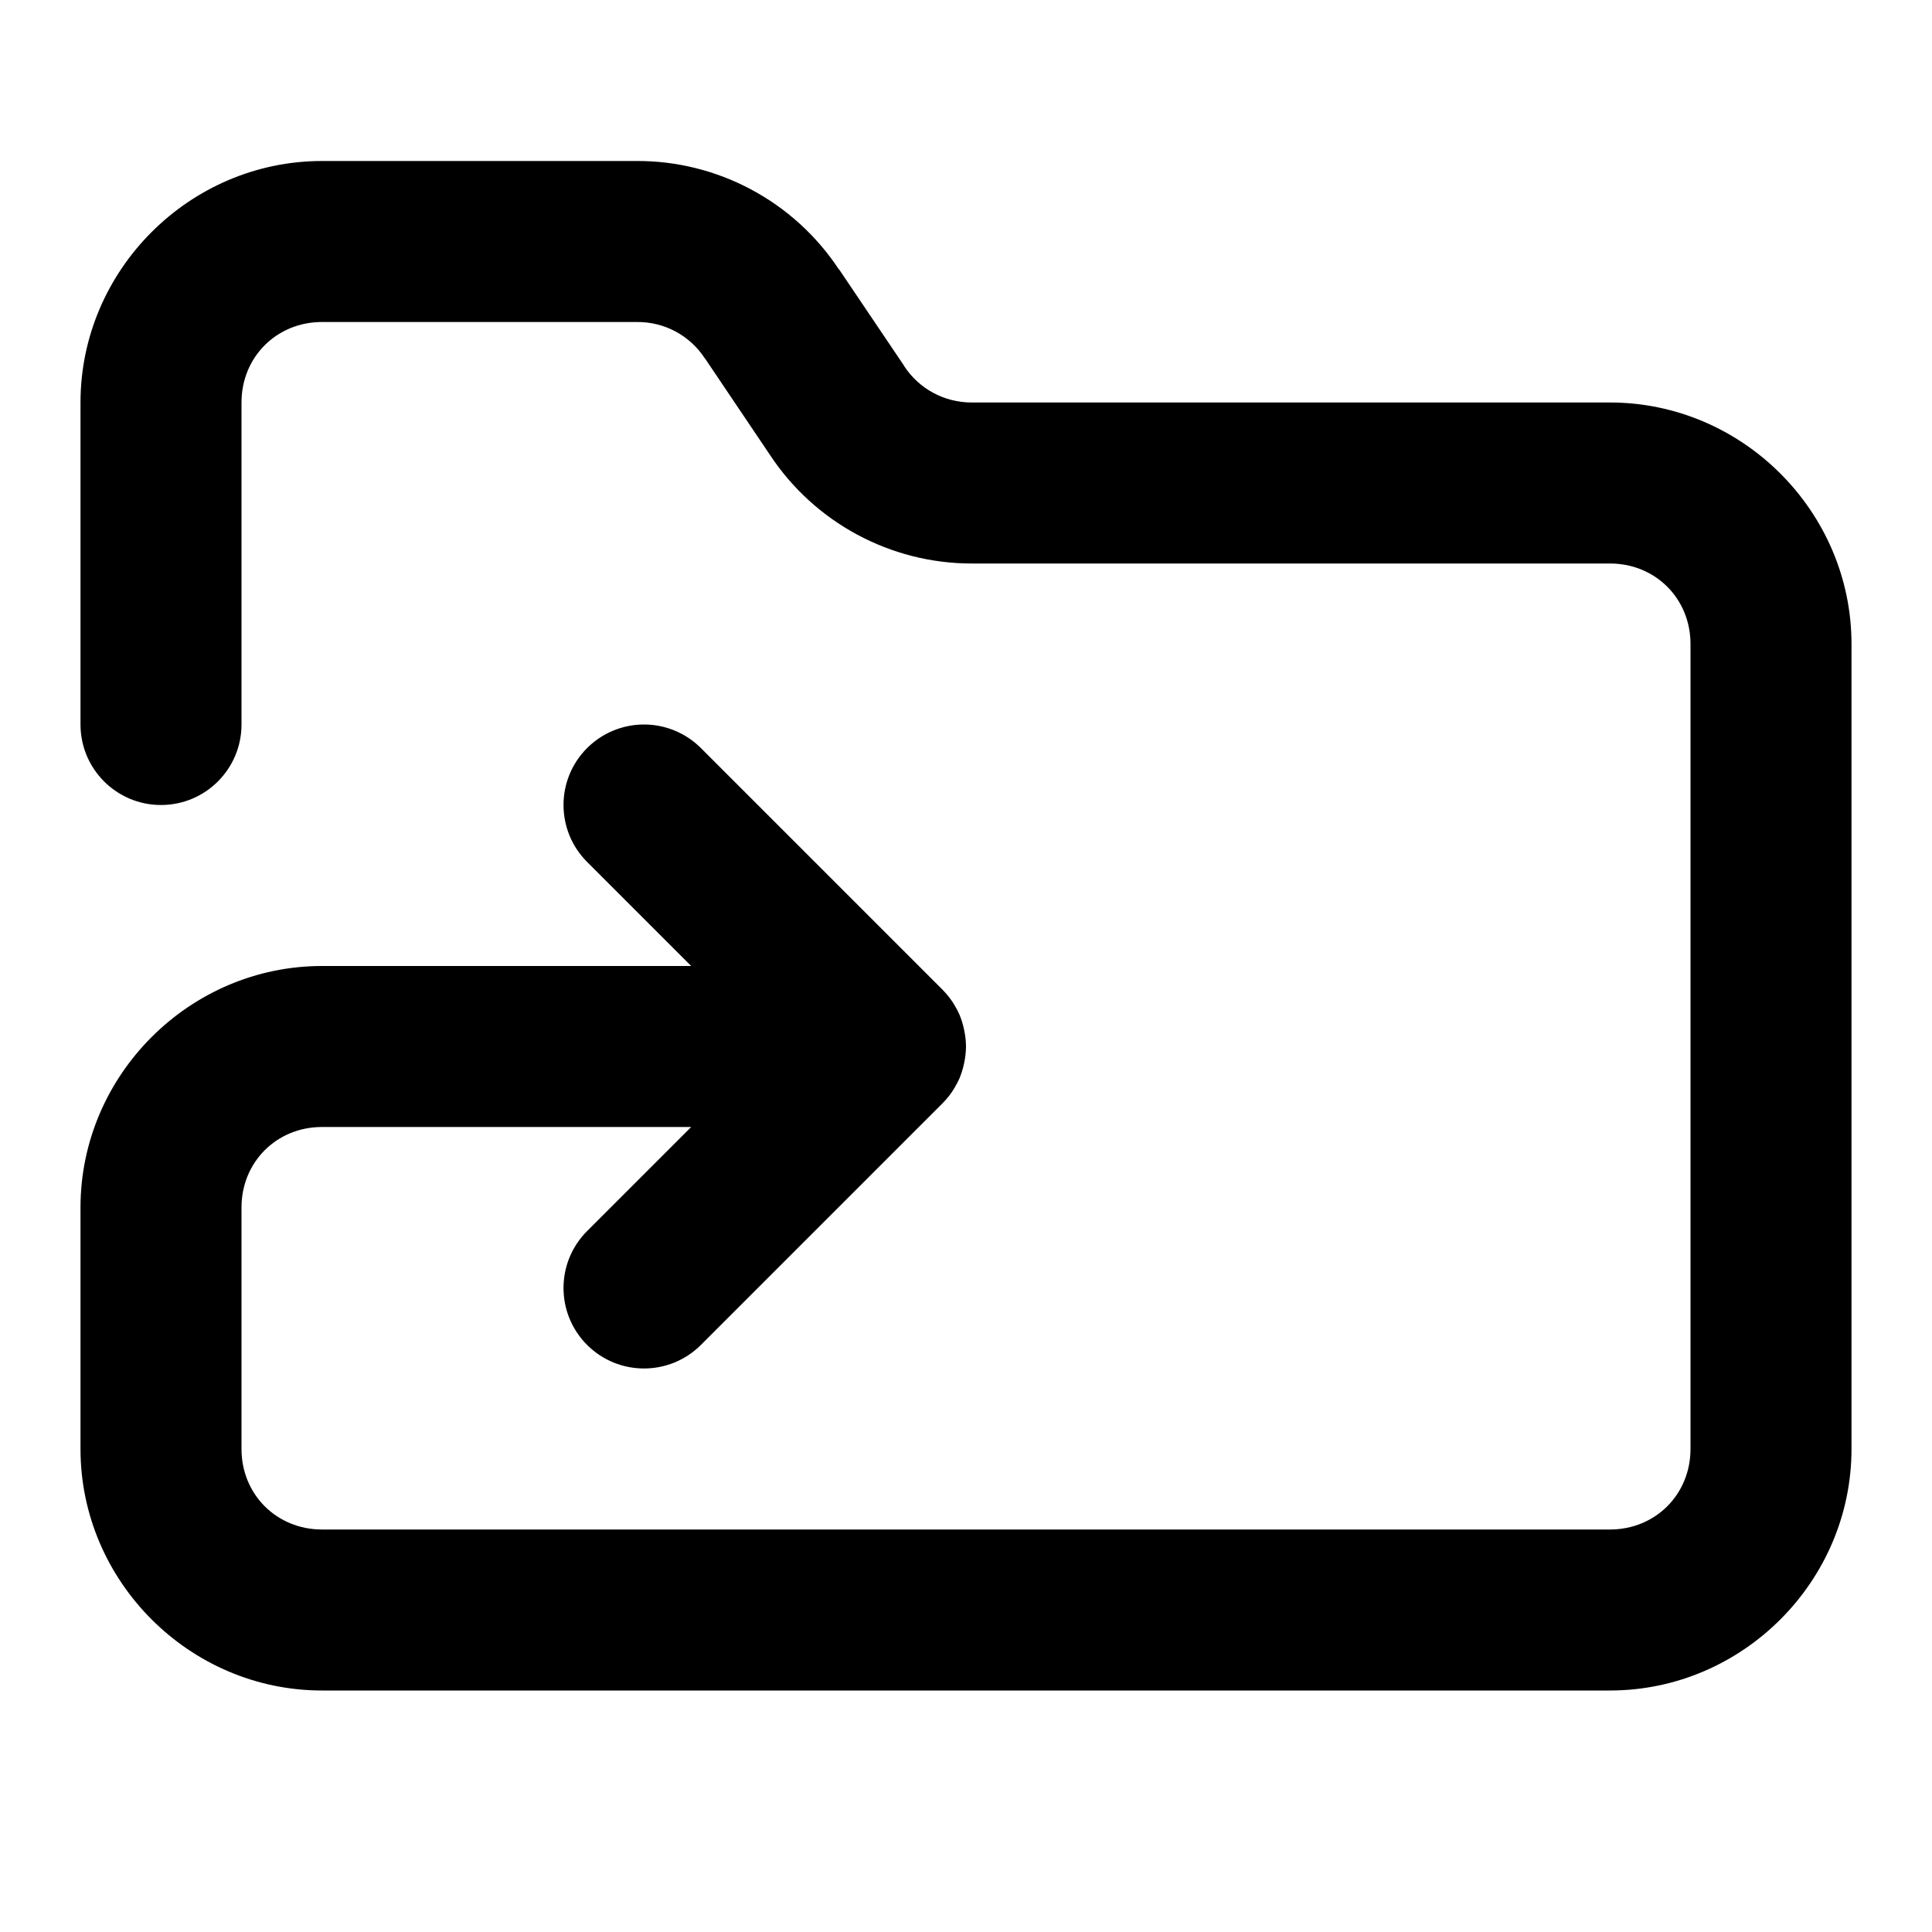
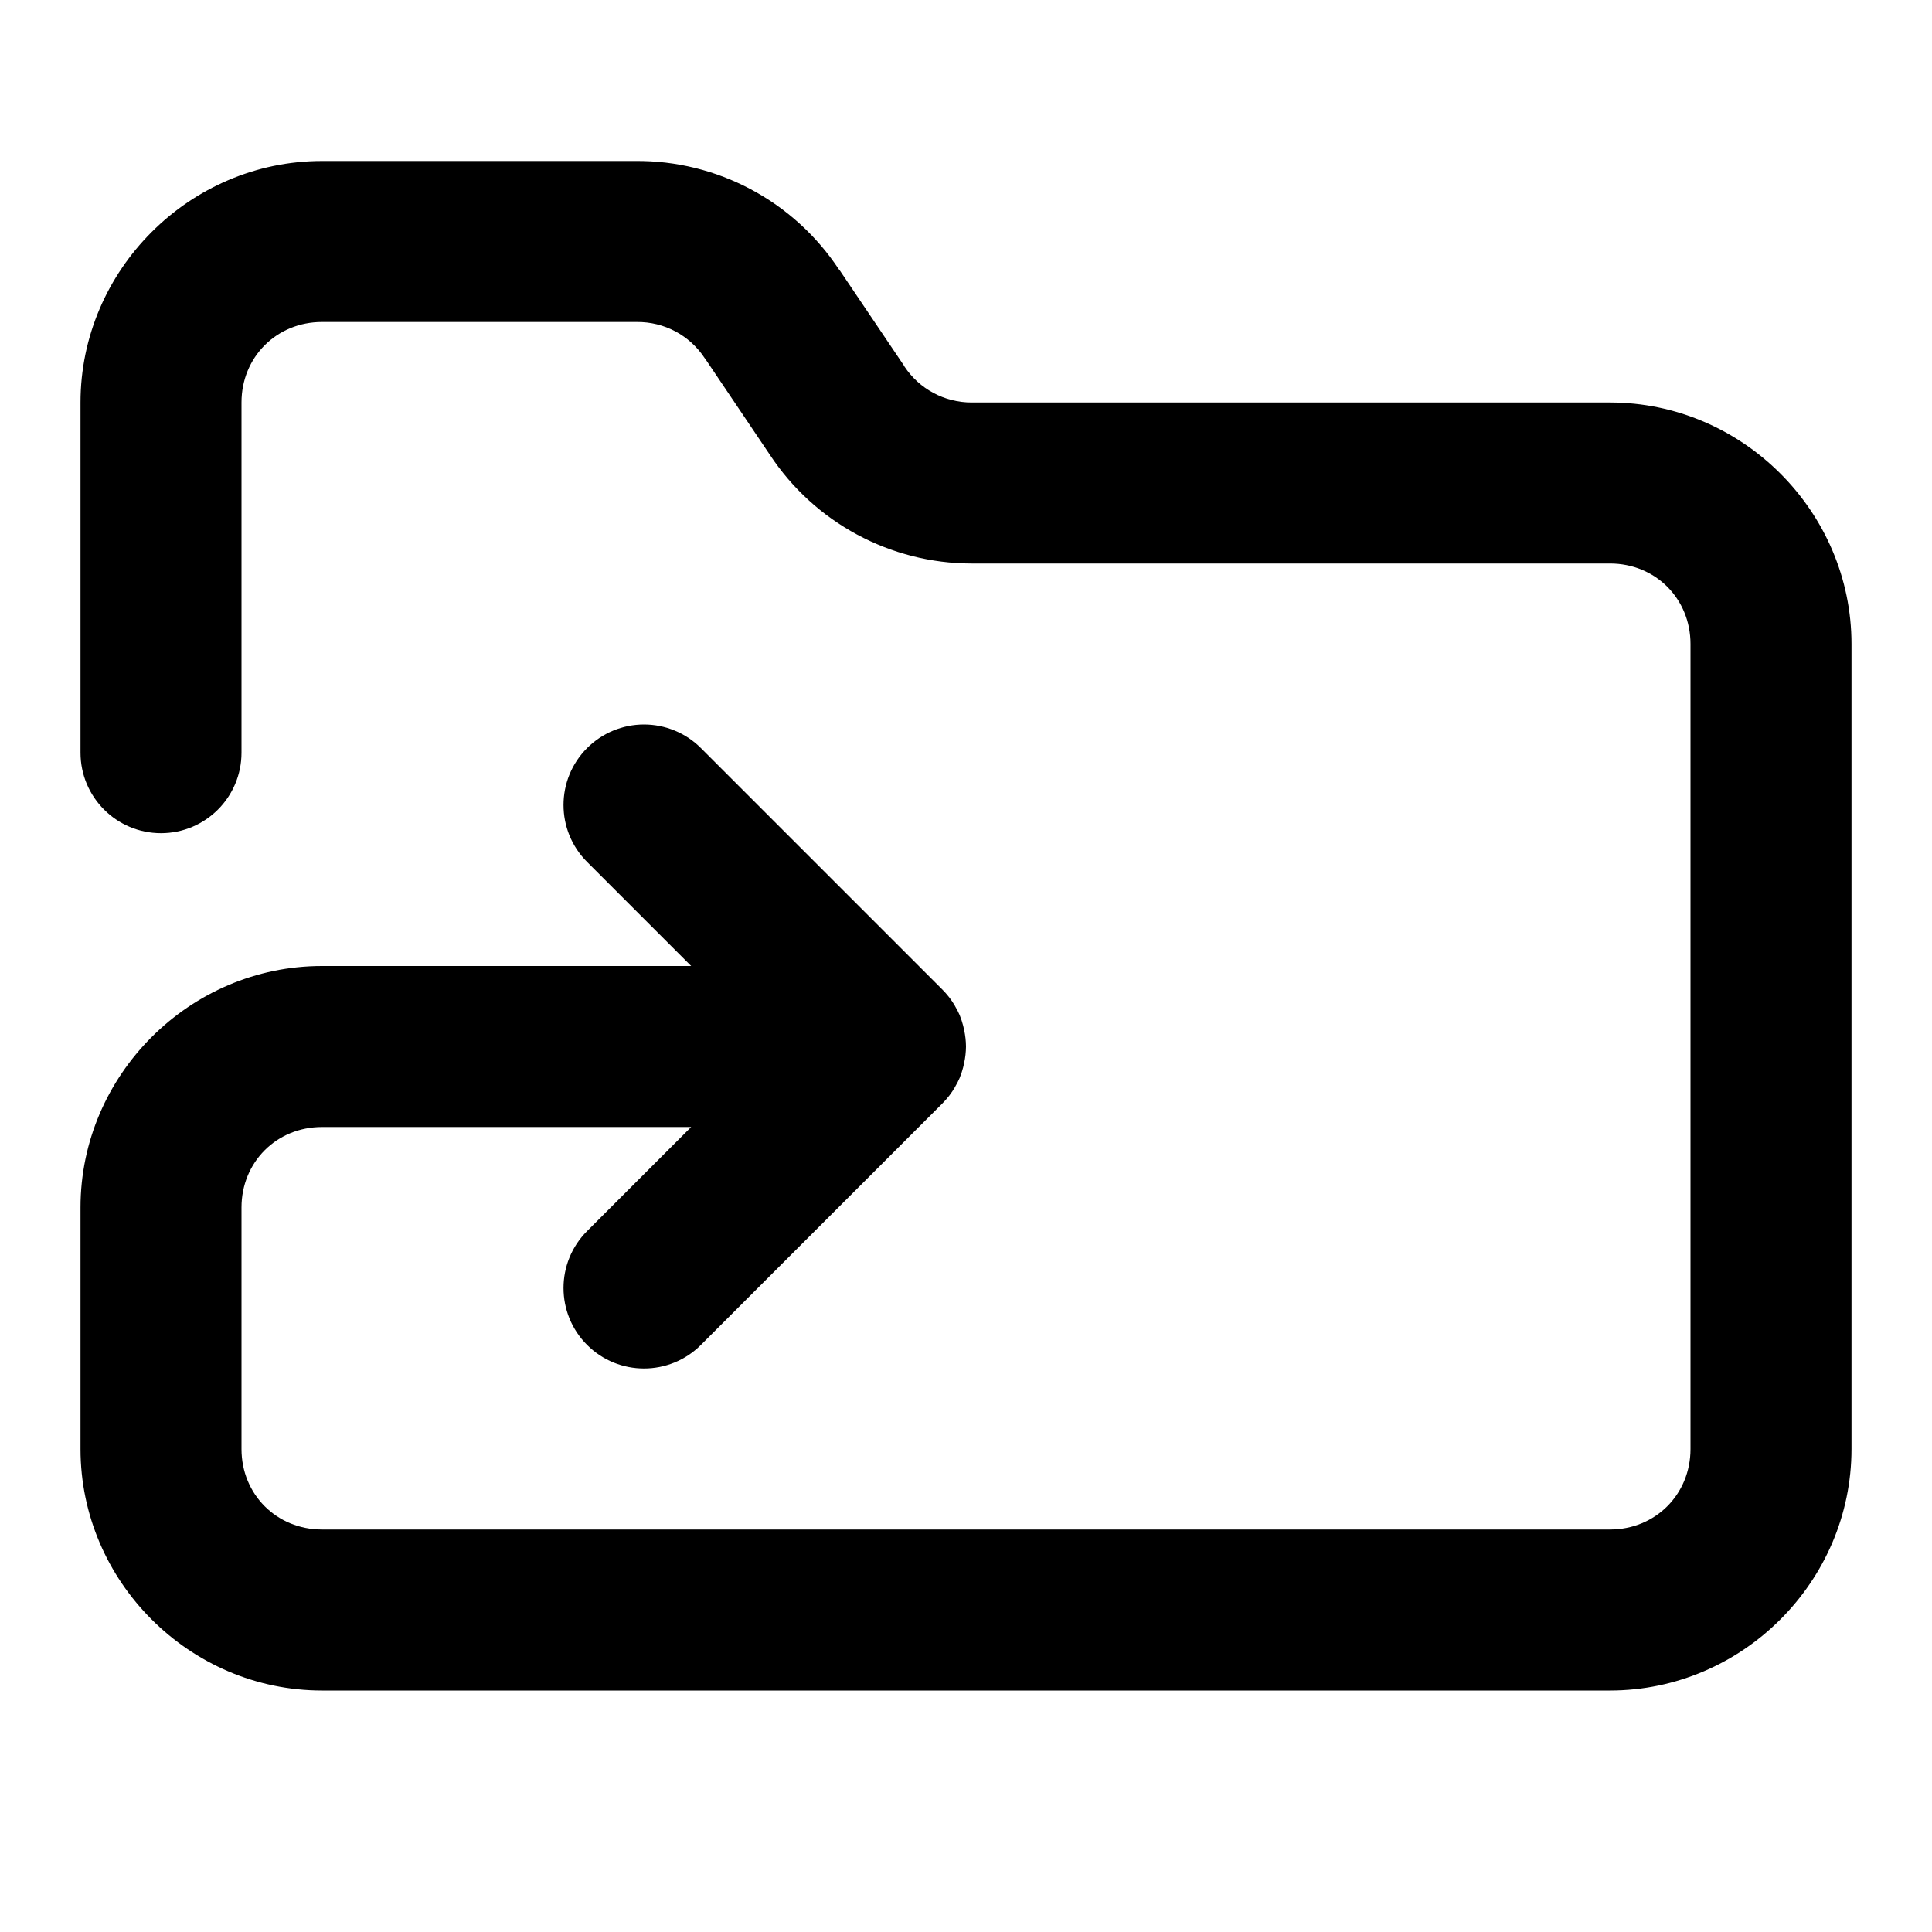
<svg xmlns="http://www.w3.org/2000/svg" width="24" height="24" viewBox="0 0 24 24" fill="currentColor" tags="directory,symlink,symbolic,link" categories="files">
-   <path d="M 4 2 C 2.355 2 1 3.355 1 5 L 1 9 A 1 1 0 0 0 2 10 A 1 1 0 0 0 3 9 L 3 5 C 3 4.436 3.436 4 4 4 L 7.9 4 A 1 1 0 0 0 7.91 4 C 8.251 3.997 8.566 4.164 8.754 4.449 A 1 1 0 0 0 8.762 4.459 L 9.564 5.65 C 10.119 6.492 11.063 7 12.07 7 L 20 7 C 20.564 7 21 7.436 21 8 L 21 18 C 21 18.564 20.564 19 20 19 L 4 19 C 3.436 19 3 18.564 3 18 L 3 15 C 3 14.436 3.436 14 4 14 L 8.586 14 L 7.293 15.293 A 1 1 0 0 0 7.293 16.707 A 1 1 0 0 0 8.707 16.707 L 11.697 13.717 A 1 1 0 0 0 11.707 13.707 A 1 1 0 0 0 11.785 13.619 A 1 1 0 0 0 11.793 13.609 A 1 1 0 0 0 11.861 13.508 A 1 1 0 0 0 11.865 13.5 A 1 1 0 0 0 11.922 13.389 A 1 1 0 0 0 11.924 13.383 A 1 1 0 0 0 11.965 13.258 A 1 1 0 0 0 11.977 13.205 A 1 1 0 0 0 12 13 A 1 1 0 0 0 11.977 12.795 A 1 1 0 0 0 11.965 12.742 A 1 1 0 0 0 11.924 12.617 A 1 1 0 0 0 11.922 12.611 A 1 1 0 0 0 11.865 12.5 A 1 1 0 0 0 11.861 12.492 A 1 1 0 0 0 11.793 12.391 A 1 1 0 0 0 11.785 12.381 A 1 1 0 0 0 11.707 12.293 L 11.697 12.283 L 8.707 9.293 A 1 1 0 0 0 8 9 A 1 1 0 0 0 7.293 9.293 A 1 1 0 0 0 7.293 10.707 L 8.586 12 L 4 12 C 2.355 12 1 13.355 1 15 L 1 18 C 1 19.645 2.355 21 4 21 L 20 21 C 21.645 21 23 19.645 23 18 L 23 8 C 23 6.355 21.645 5 20 5 L 12.07 5 C 11.733 5 11.42 4.833 11.234 4.551 A 1 1 0 0 0 11.229 4.541 L 10.426 3.35 L 10.424 3.35 L 10.424 3.348 L 10.422 3.348 C 9.862 2.499 8.907 1.99 7.891 2 L 4 2 z " />
+   <path d="M 4 2 C 2.355 2 1 3.355 1 5 L 1 9.35 A 1 1 0 0 0 2 10.35 A 1 1 0 0 0 3 9.35 L 3 5 C 3 4.436 3.436 4 4 4 L 7.9 4 A 1 1 0 0 0 7.91 4 C 8.251 3.997 8.566 4.164 8.754 4.449 A 1 1 0 0 0 8.762 4.459 L 9.564 5.65 C 10.119 6.492 11.063 7 12.07 7 L 20 7 C 20.564 7 21 7.436 21 8 L 21 18 C 21 18.564 20.564 19 20 19 L 4 19 C 3.436 19 3 18.564 3 18 L 3 15 C 3 14.436 3.436 14 4 14 L 8.586 14 L 7.293 15.293 A 1 1 0 0 0 7.293 16.707 A 1 1 0 0 0 8.707 16.707 L 11.697 13.717 A 1 1 0 0 0 11.707 13.707 A 1 1 0 0 0 11.785 13.619 A 1 1 0 0 0 11.793 13.609 A 1 1 0 0 0 11.861 13.508 A 1 1 0 0 0 11.865 13.5 A 1 1 0 0 0 11.922 13.389 A 1 1 0 0 0 11.924 13.383 A 1 1 0 0 0 11.965 13.258 A 1 1 0 0 0 11.977 13.205 A 1 1 0 0 0 12 13 A 1 1 0 0 0 11.977 12.795 A 1 1 0 0 0 11.965 12.742 A 1 1 0 0 0 11.924 12.617 A 1 1 0 0 0 11.922 12.611 A 1 1 0 0 0 11.865 12.5 A 1 1 0 0 0 11.861 12.492 A 1 1 0 0 0 11.793 12.391 A 1 1 0 0 0 11.785 12.381 A 1 1 0 0 0 11.707 12.293 L 11.697 12.283 L 8.707 9.293 A 1 1 0 0 0 8 9 A 1 1 0 0 0 7.293 9.293 A 1 1 0 0 0 7.293 10.707 L 8.586 12 L 4 12 C 2.355 12 1 13.355 1 15 L 1 18 C 1 19.645 2.355 21 4 21 L 20 21 C 21.645 21 23 19.645 23 18 L 23 8 C 23 6.355 21.645 5 20 5 L 12.07 5 C 11.733 5 11.42 4.833 11.234 4.551 A 1 1 0 0 0 11.229 4.541 L 10.426 3.35 L 10.424 3.35 L 10.424 3.348 L 10.422 3.348 C 9.862 2.499 8.907 1.99 7.891 2 L 4 2 z " />
</svg>
